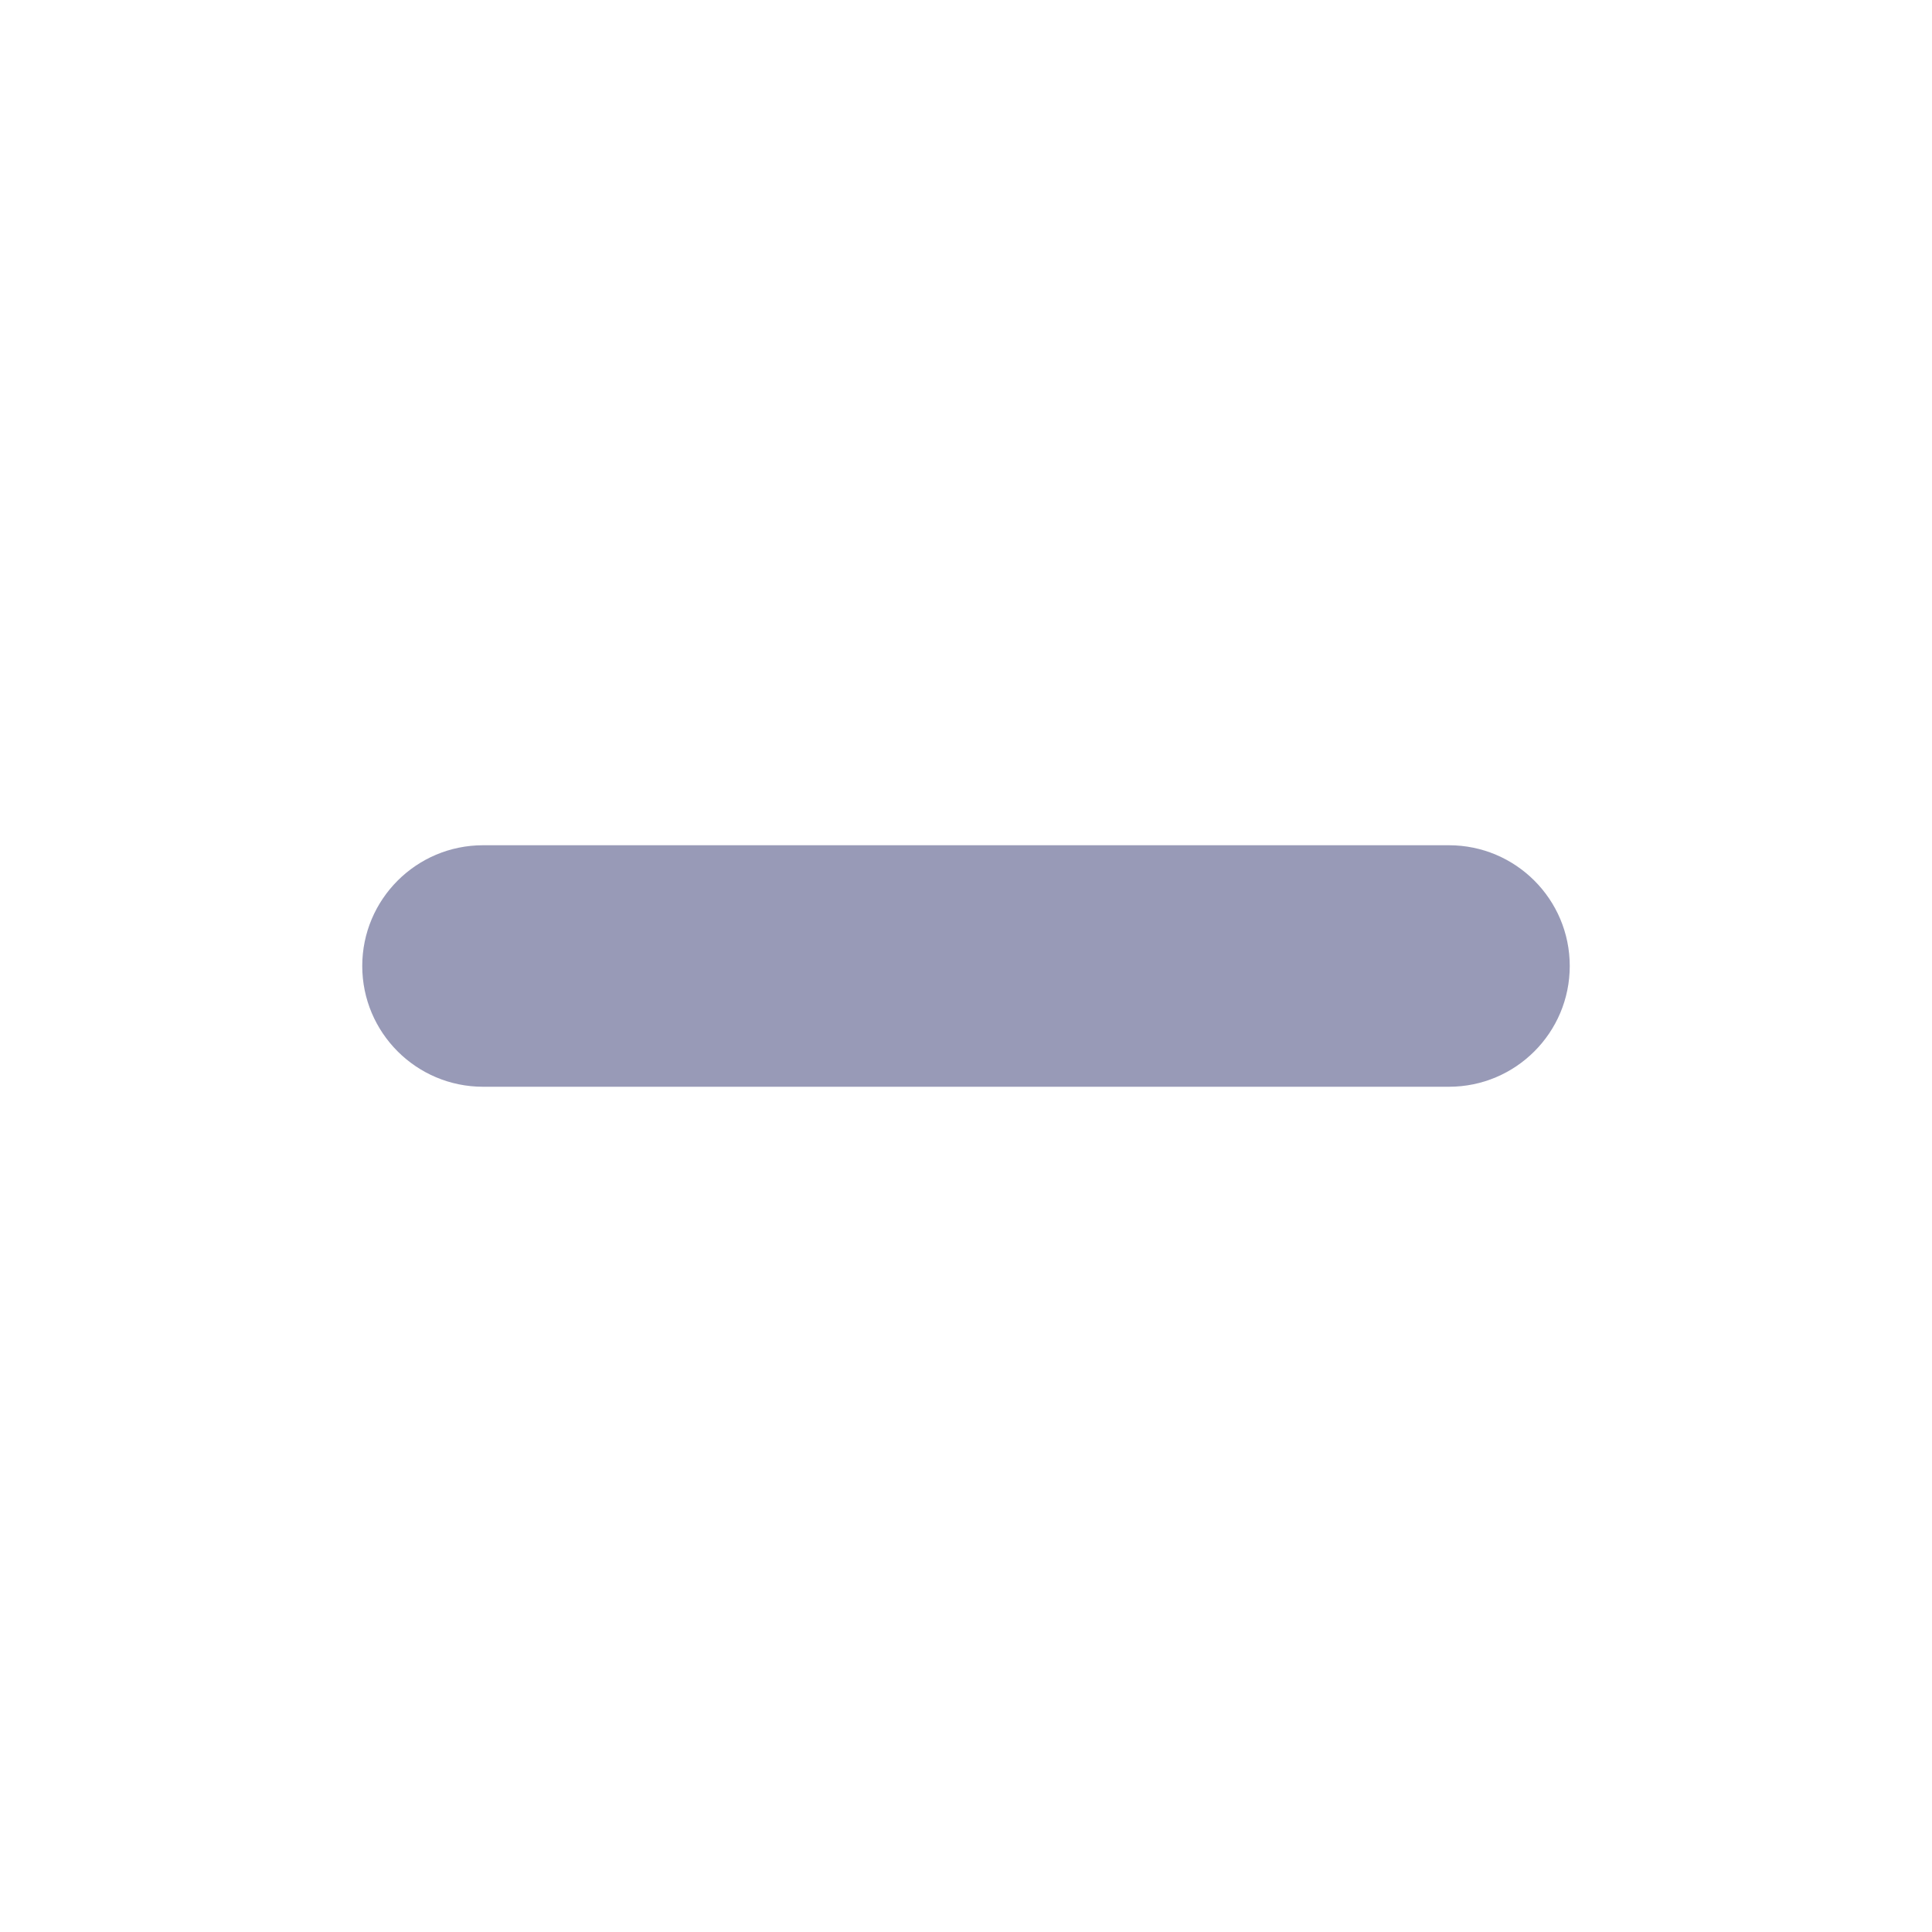
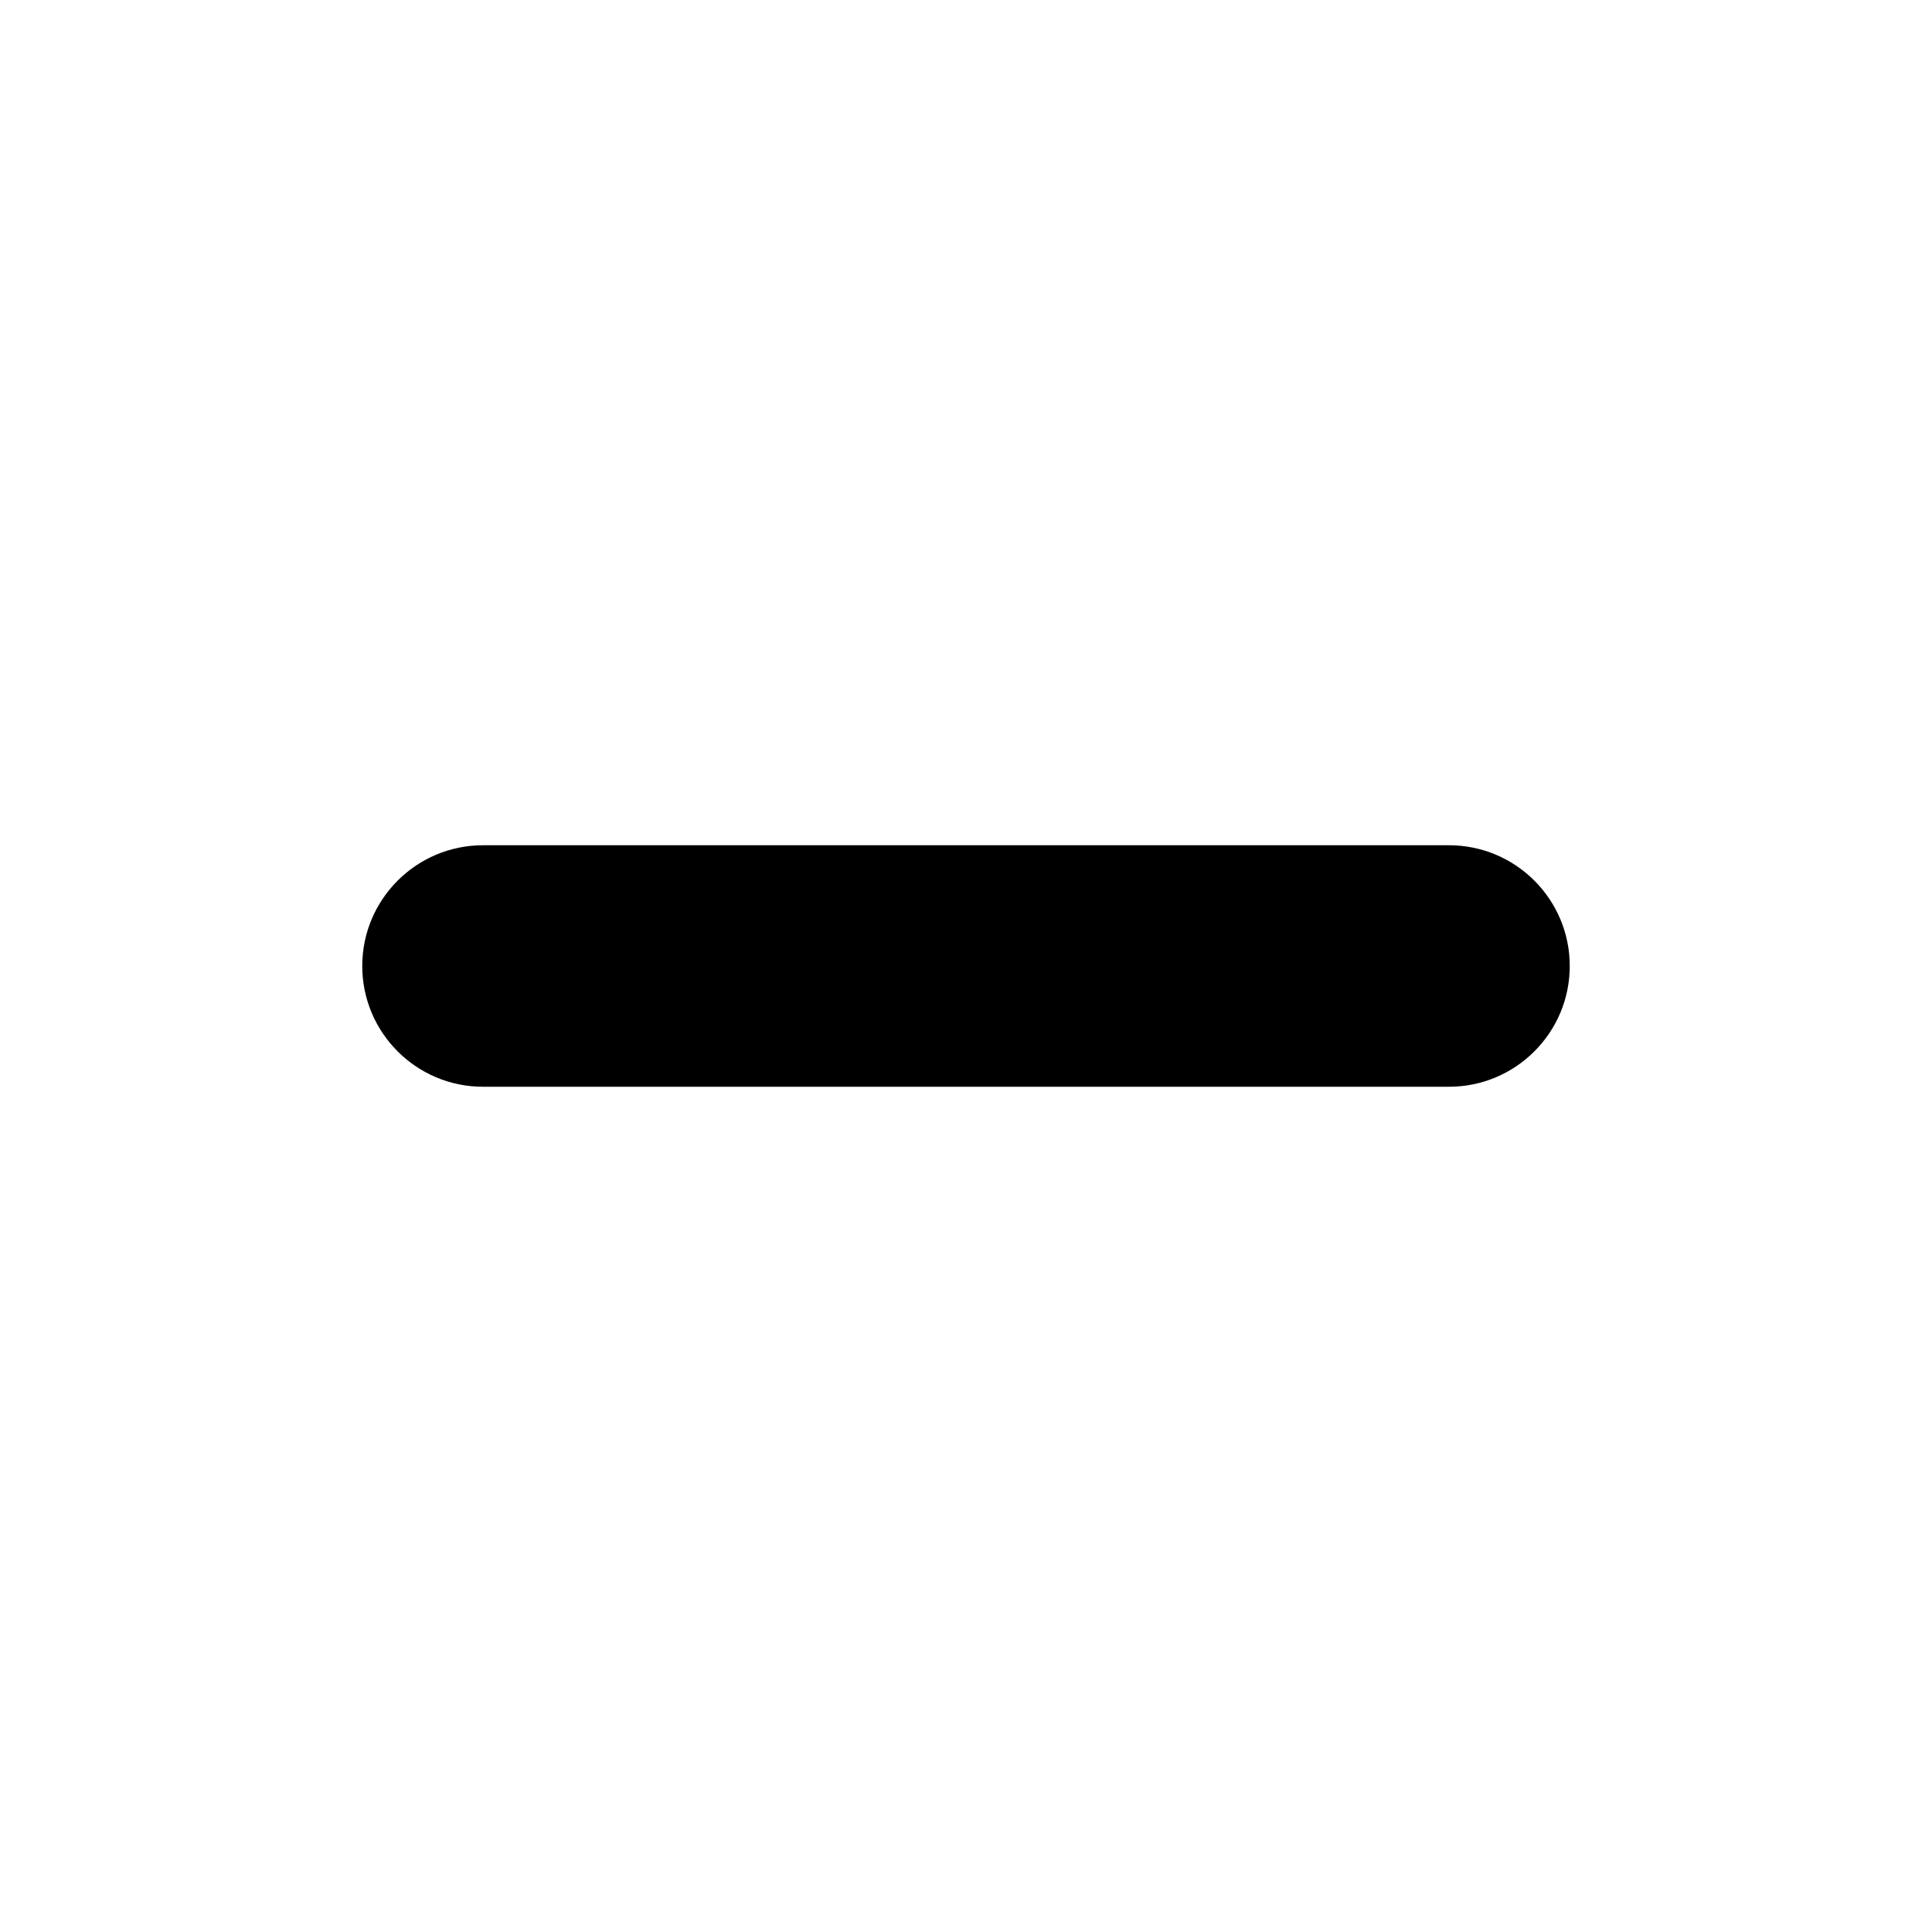
<svg xmlns="http://www.w3.org/2000/svg" width="1em" height="1em" viewBox="0 0 16 16" version="1.1">
  <g id="✔️-Collections" stroke="none" stroke-width="1" fill="none" fill-rule="evenodd">
-     <g id="⚛️-Atoms---Icons" transform="translate(-299, -854)" fill="#989AB7">
+     <g id="⚛️-Atoms---Icons" transform="translate(-299, -854)" fill="currentColor">
      <g id="Collection---Icons" transform="translate(56, 56)">
        <g id="icons" transform="translate(0, 152)">
          <g id="minus" transform="translate(0, 646)">
            <g id="icons/plus/default" transform="translate(243, 0)">
              <path d="M4,7 L12,7 C12.552,7 13,7.448 13,8 C13,8.552 12.552,9 12,9 L4,9 C3.448,9 3,8.552 3,8 C3,7.448 3.448,7 4,7 Z" />
            </g>
          </g>
        </g>
      </g>
    </g>
  </g>
</svg>
